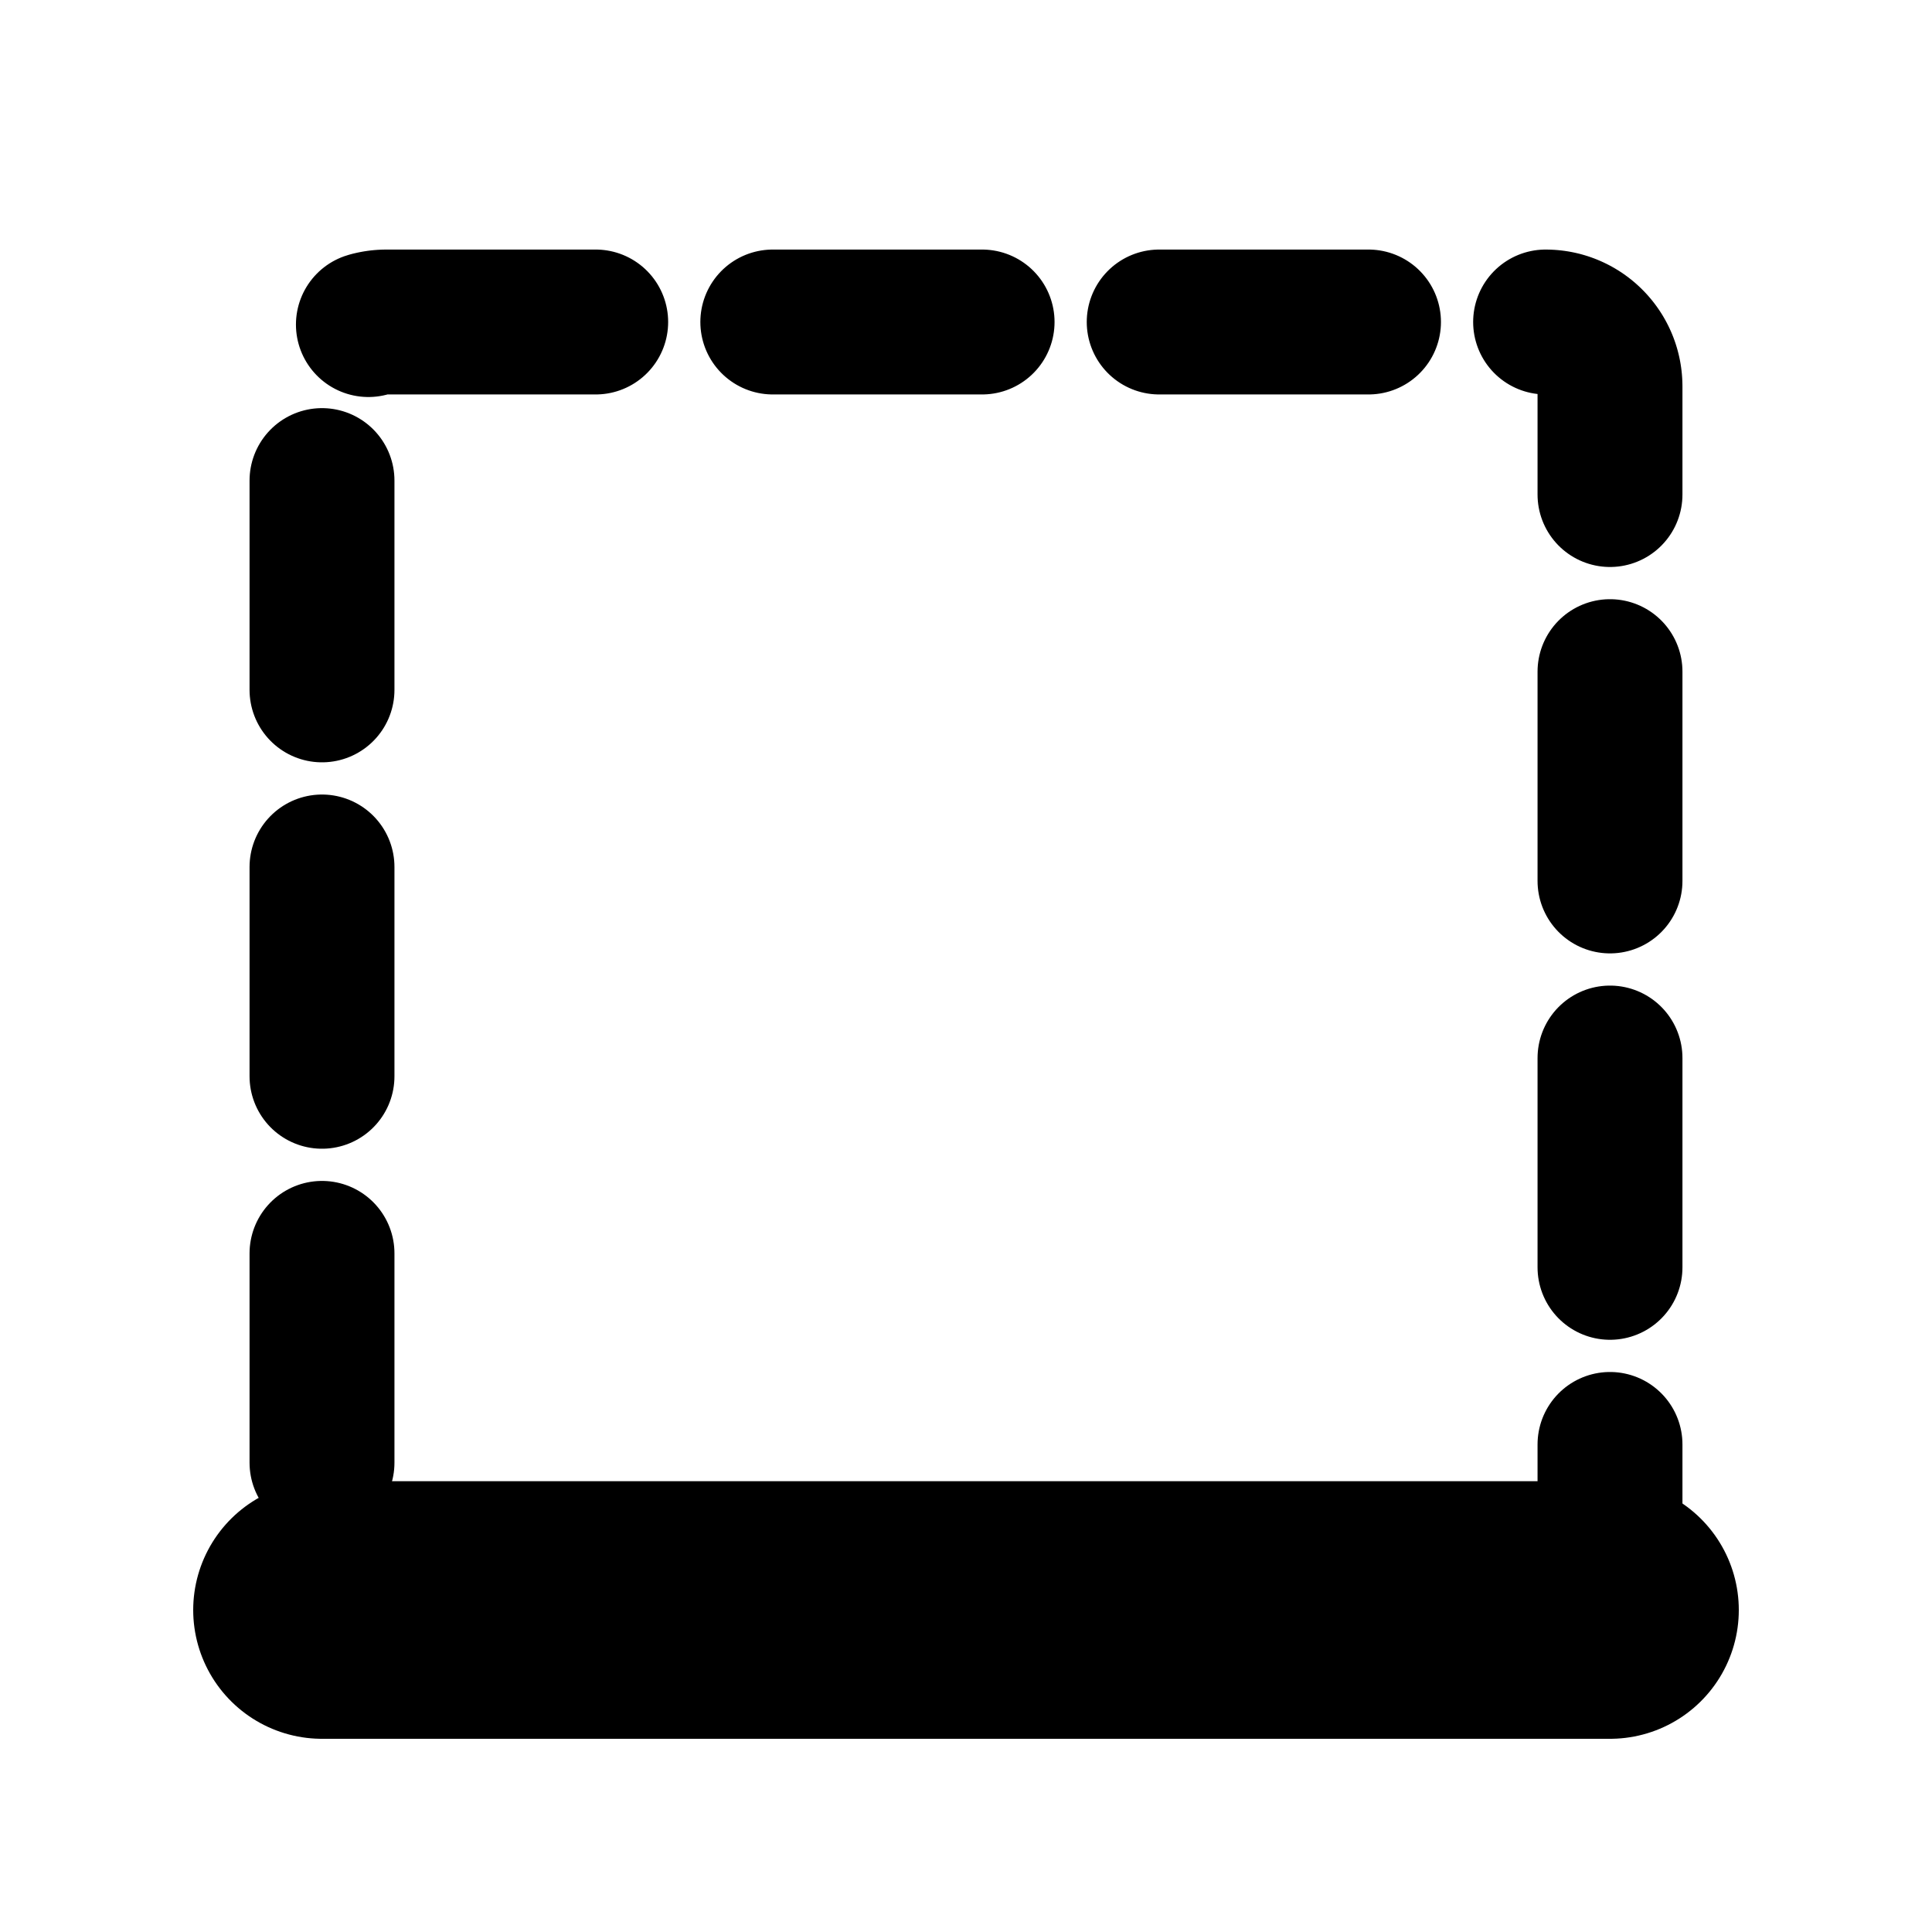
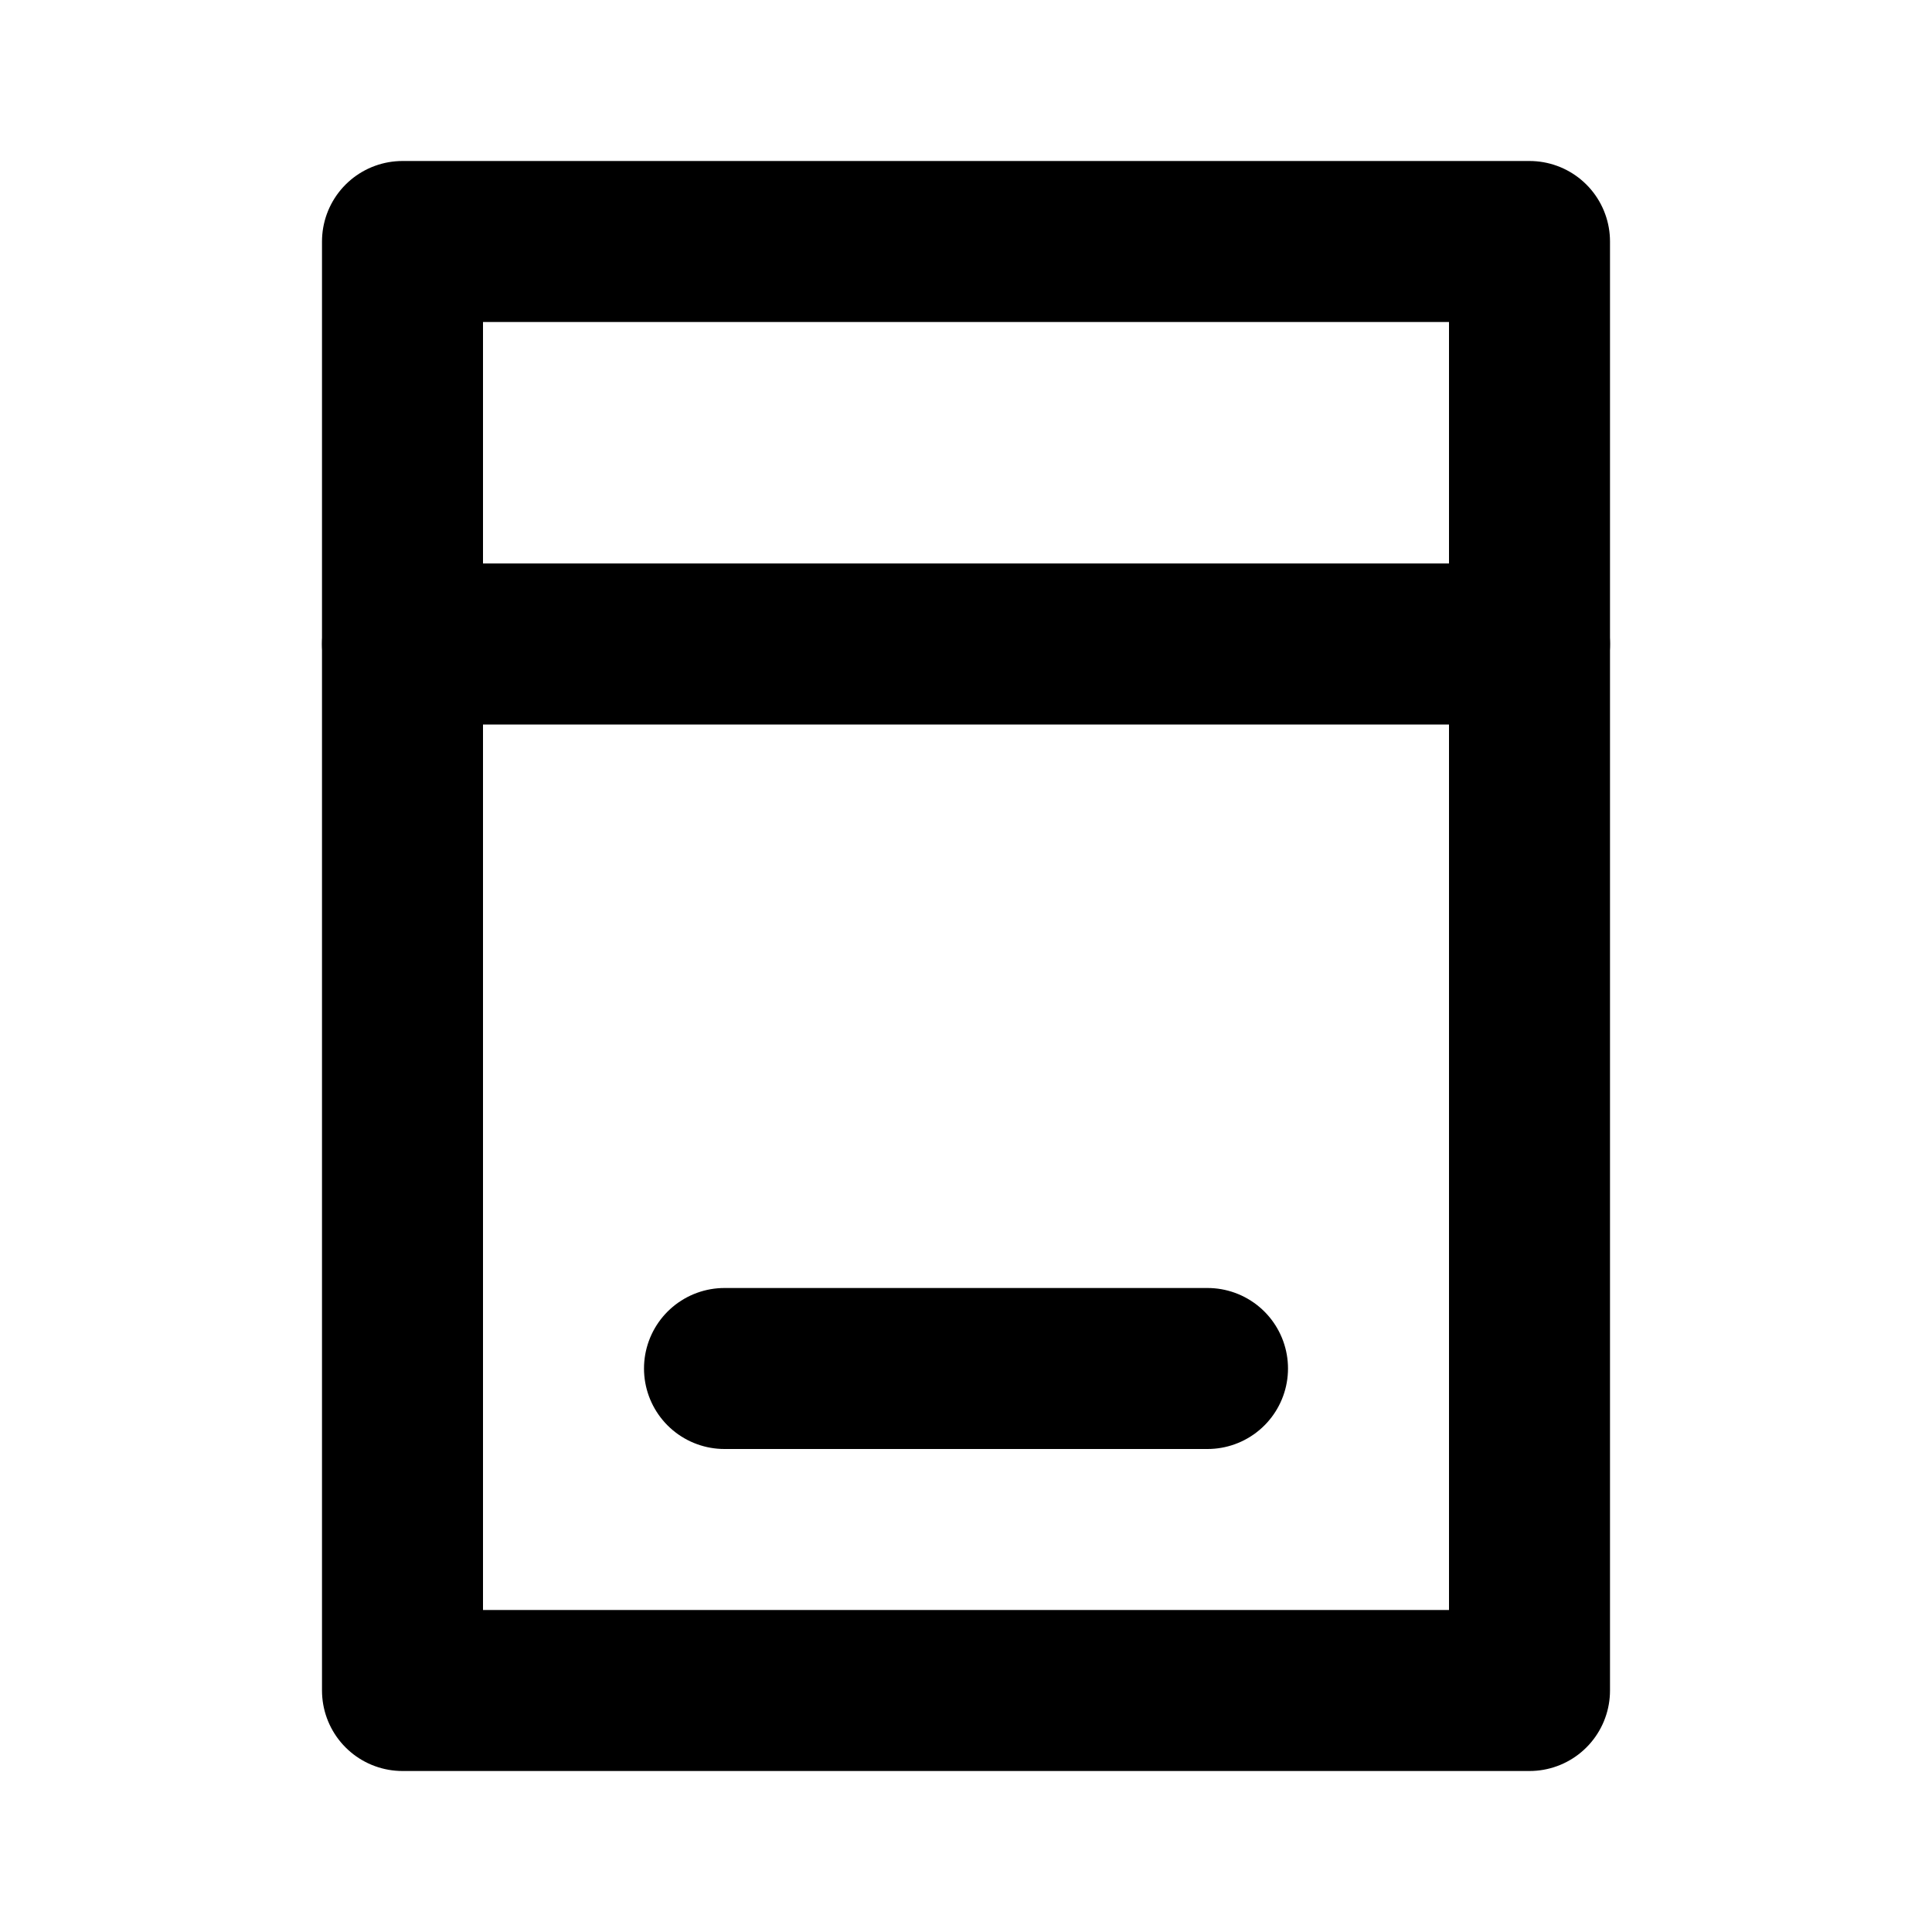
- <svg xmlns="http://www.w3.org/2000/svg" viewBox="0 0 24 24" fill="none" stroke="currentColor" stroke-width="1.8" stroke-linecap="round" stroke-linejoin="round">
-   <rect x="4" y="4" width="16" height="16" rx="0.8" stroke-dasharray="2.6 2.2" />
-   <line x1="4" y1="20" x2="20" y2="20" stroke-width="3.2" />
+ <svg xmlns="http://www.w3.org/2000/svg" viewBox="0 0 24 24" fill="none" stroke="currentColor" stroke-width="2" stroke-linecap="round" stroke-linejoin="round">
+   <rect x="5" y="3" width="14" height="18" />
+   <line x1="9" y1="17" x2="15" y2="17" />
+   <line x1="5" y1="8" x2="19" y2="8" />
</svg>
